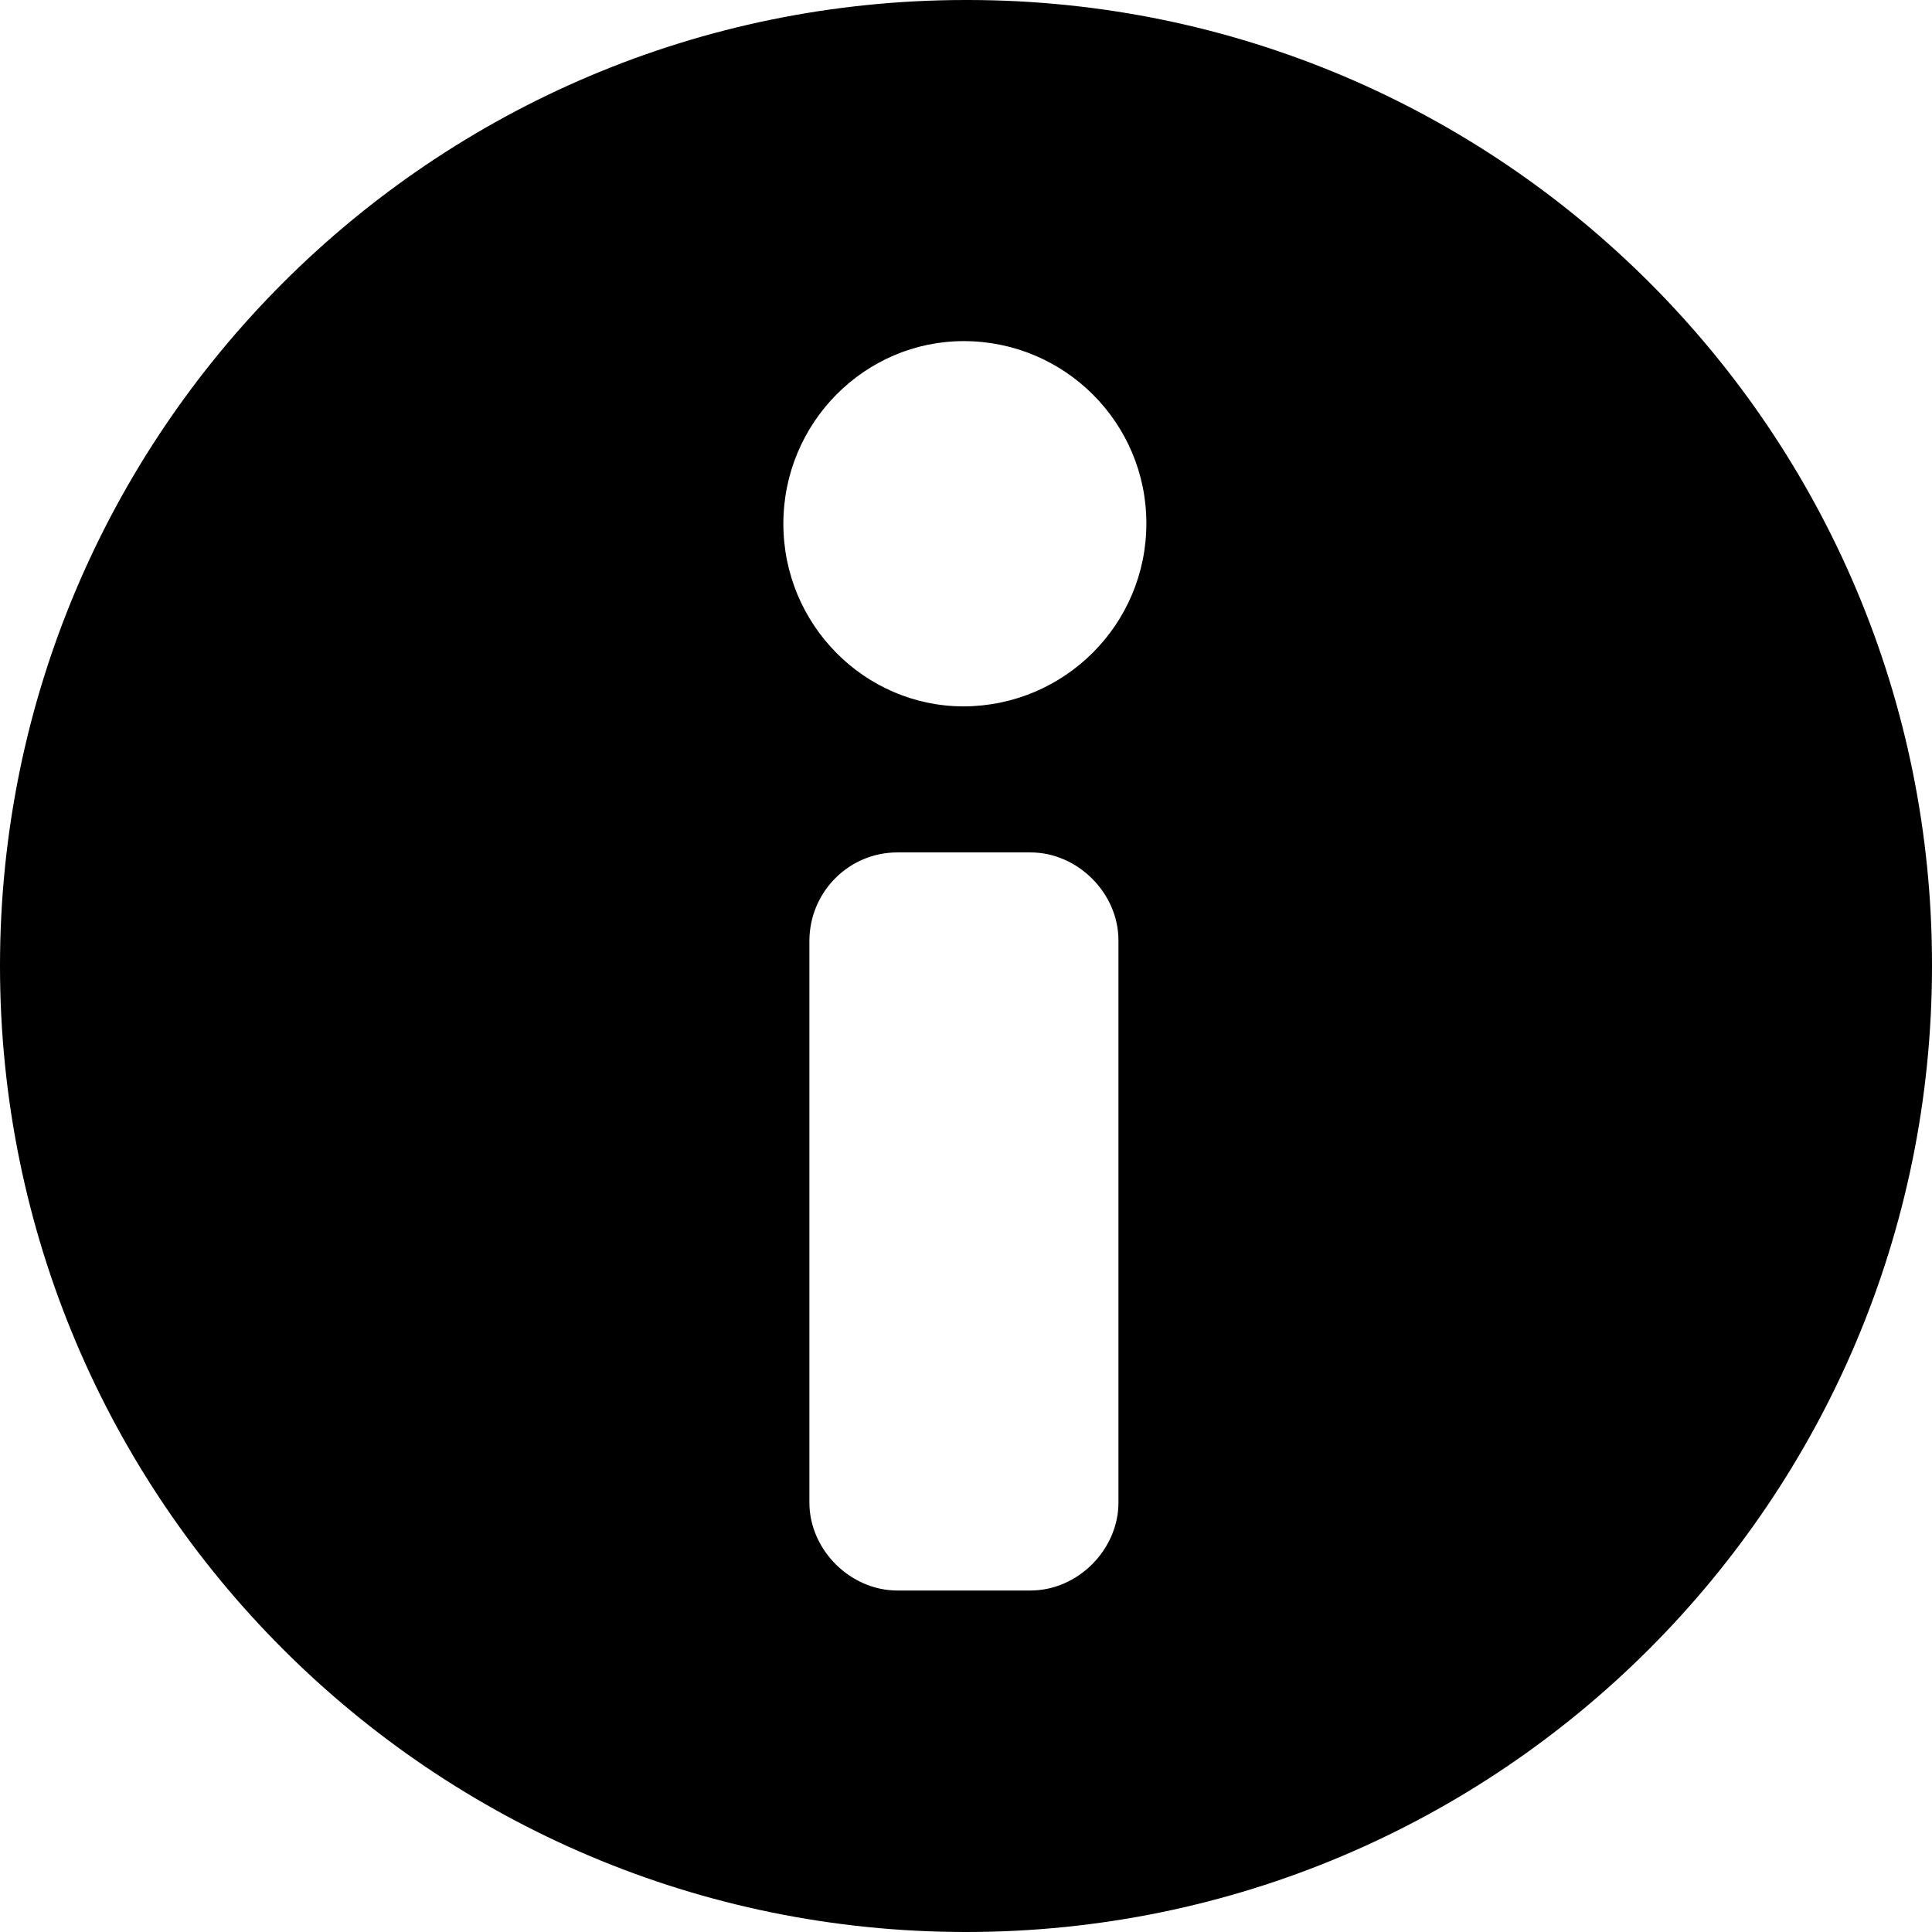
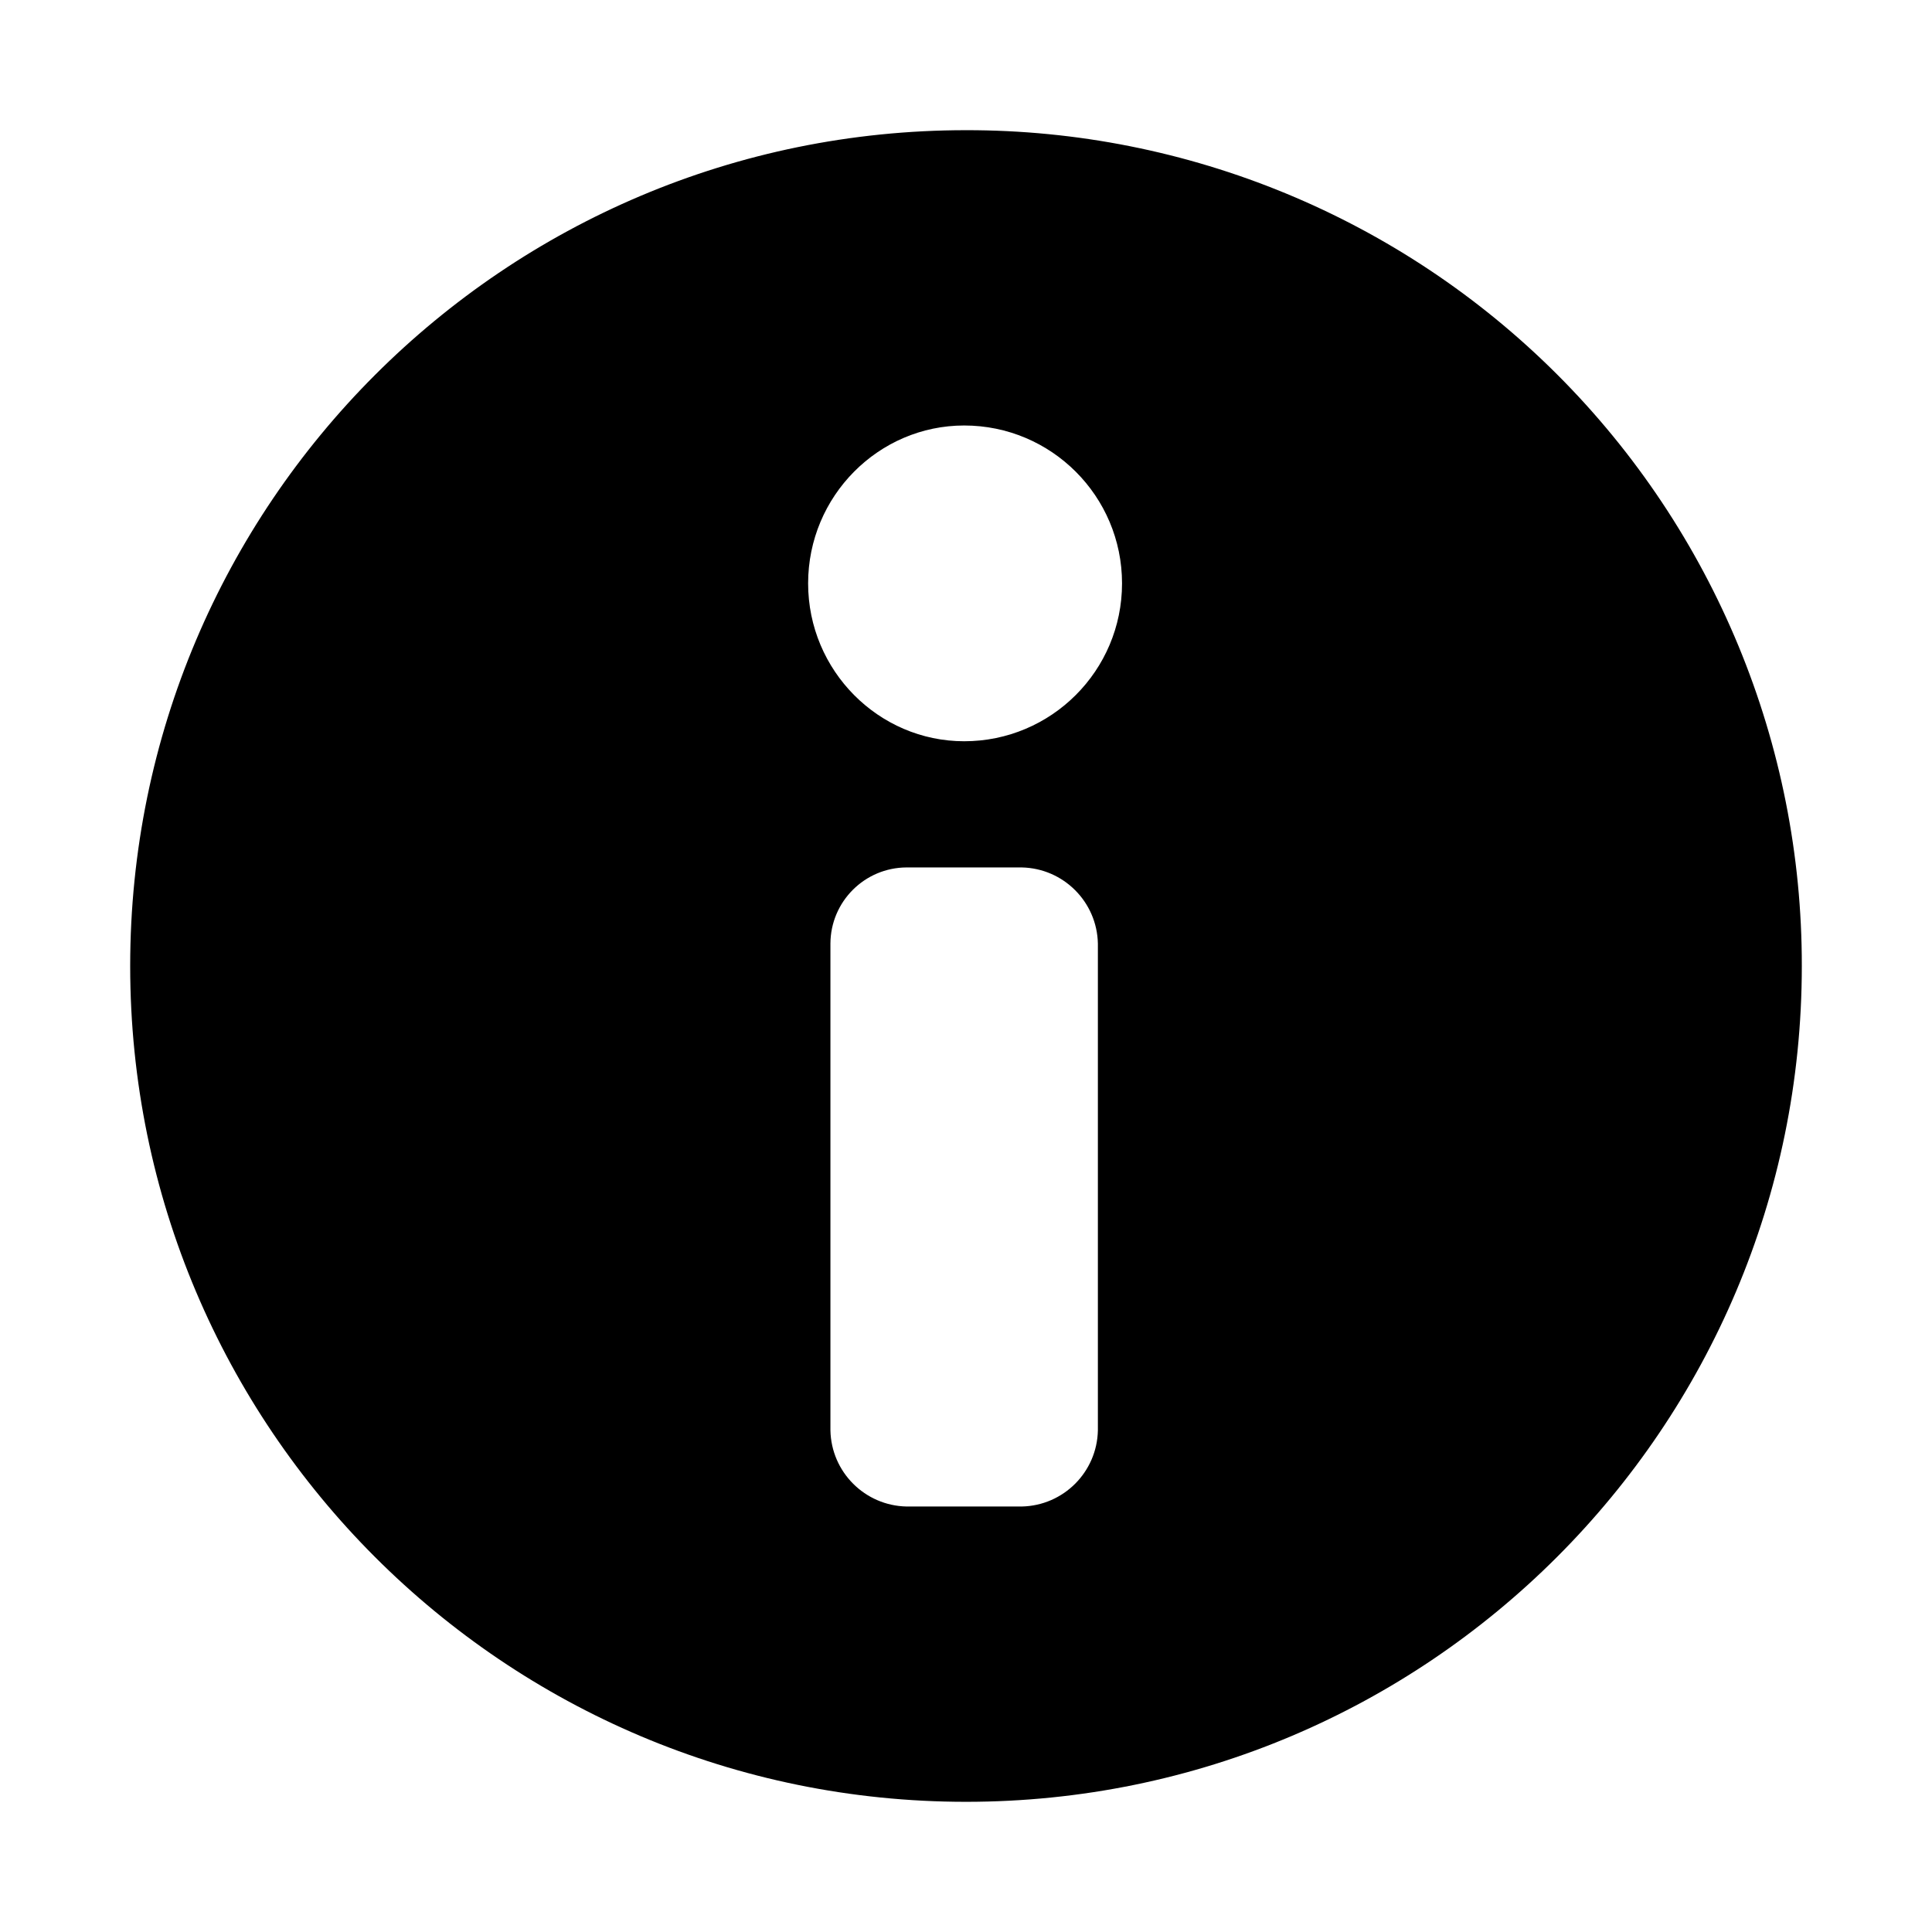
- <svg xmlns="http://www.w3.org/2000/svg" version="1.1" id="Layer_1" x="0px" y="0px" viewBox="0 0 512 512" enable-background="new 0 0 512 512" xml:space="preserve">
-   <path d="M256,0C114.6,0,0,114.6,0,256s114.6,256,256,256s256-114.6,256-256C512.2,114.8,397.9,0.2,256.7,0C256.5,0,256.2,0,256,0  L256,0z M296.4,398.2c0,12.5-10.8,23.3-23.3,23.3h-35.3c-12.5,0-23.3-10.8-23.3-23.3v-149c0.1-12.9,10.5-23.3,23.3-23.3h35.3  c12.5,0,23.3,10.8,23.3,23.3V398.2z M255.4,187.2c-26.2,0-47.8-21.6-47.8-48.4s21.6-48.4,47.8-48.4c26.7,0,48.4,21.6,48.4,48.3  C303.8,165.5,282.1,187.1,255.4,187.2L255.4,187.2z" />
+ <svg xmlns="http://www.w3.org/2000/svg" id="Layer_1" data-name="Layer 1" viewBox="0 0 512 512">
+   <path d="M256,34.5A221.5,221.5,0,1,0,477.5,256,221.2,221.2,0,0,0,256,34.5h0Zm34.95,344.56a20.6,20.6,0,0,1-20.18,20.18H240.25a20.6,20.6,0,0,1-20.18-20.18v-129a20.27,20.27,0,0,1,20.18-20.18h30.52a20.6,20.6,0,0,1,20.18,20.18v129ZM255.51,196.44c-22.64,0-41.35-18.7-41.35-41.84s18.7-41.84,41.35-41.84A41.84,41.84,0,0,1,255.51,196.44Z" />
</svg>
